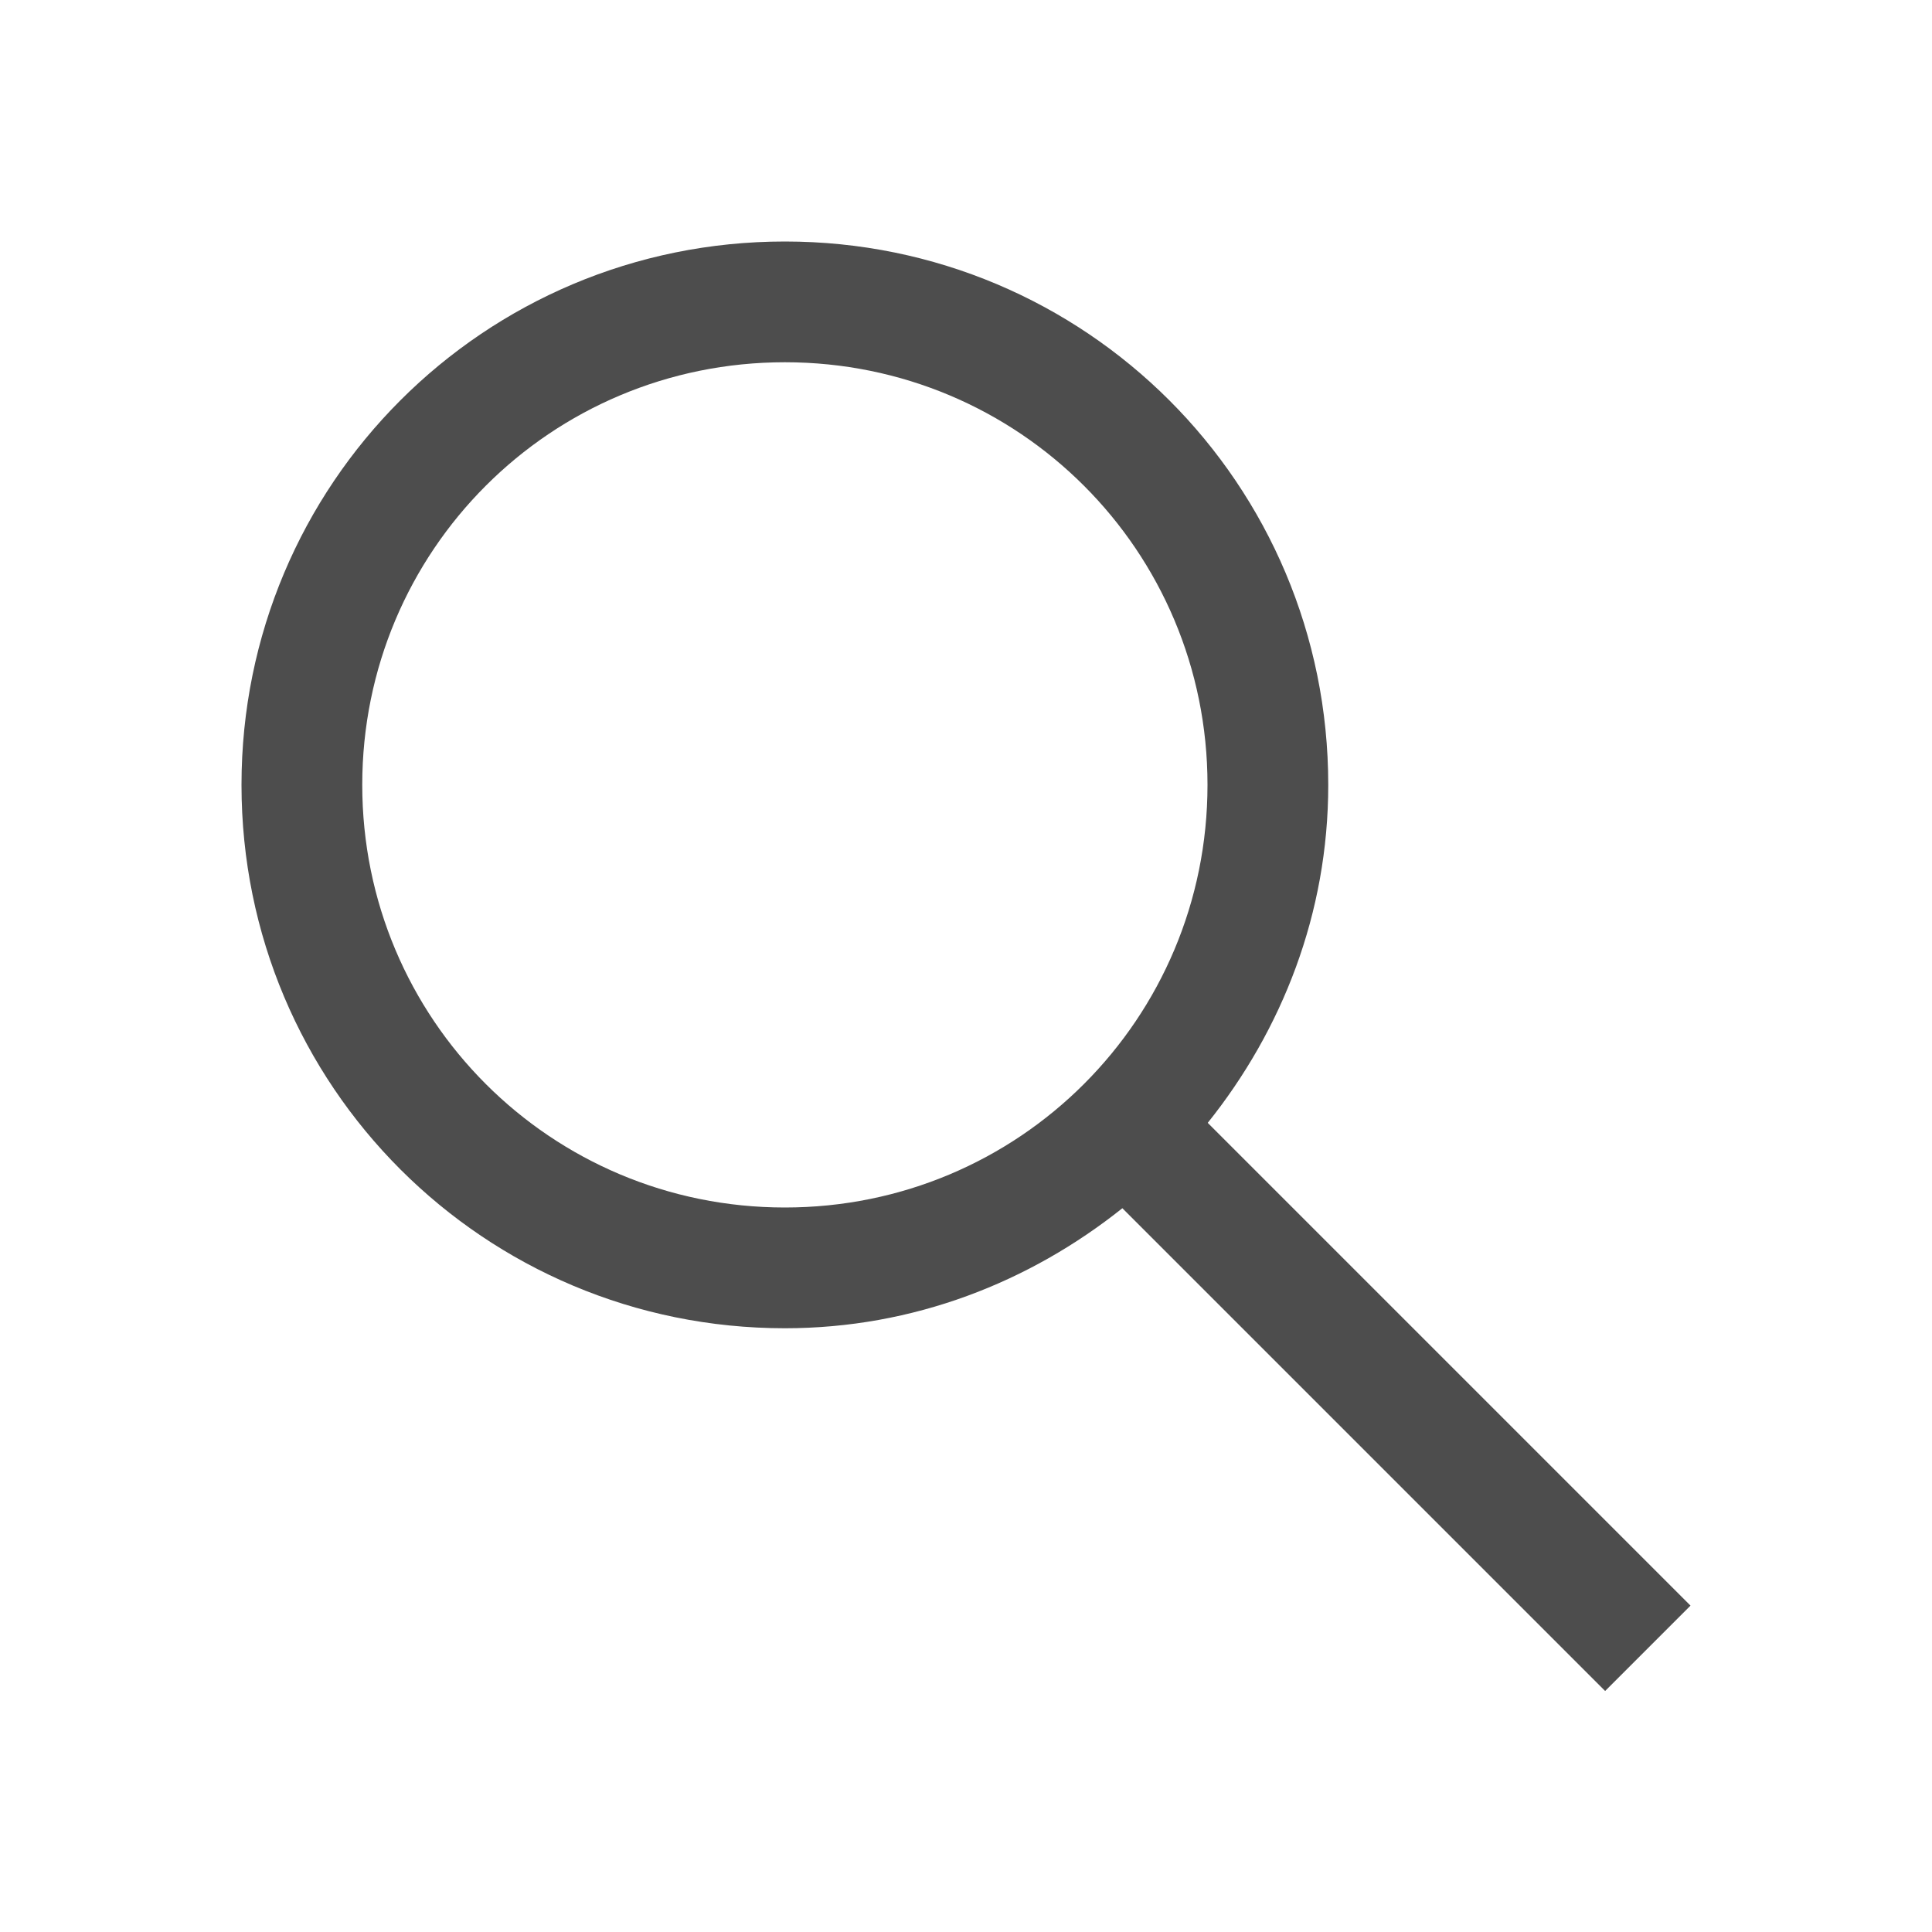
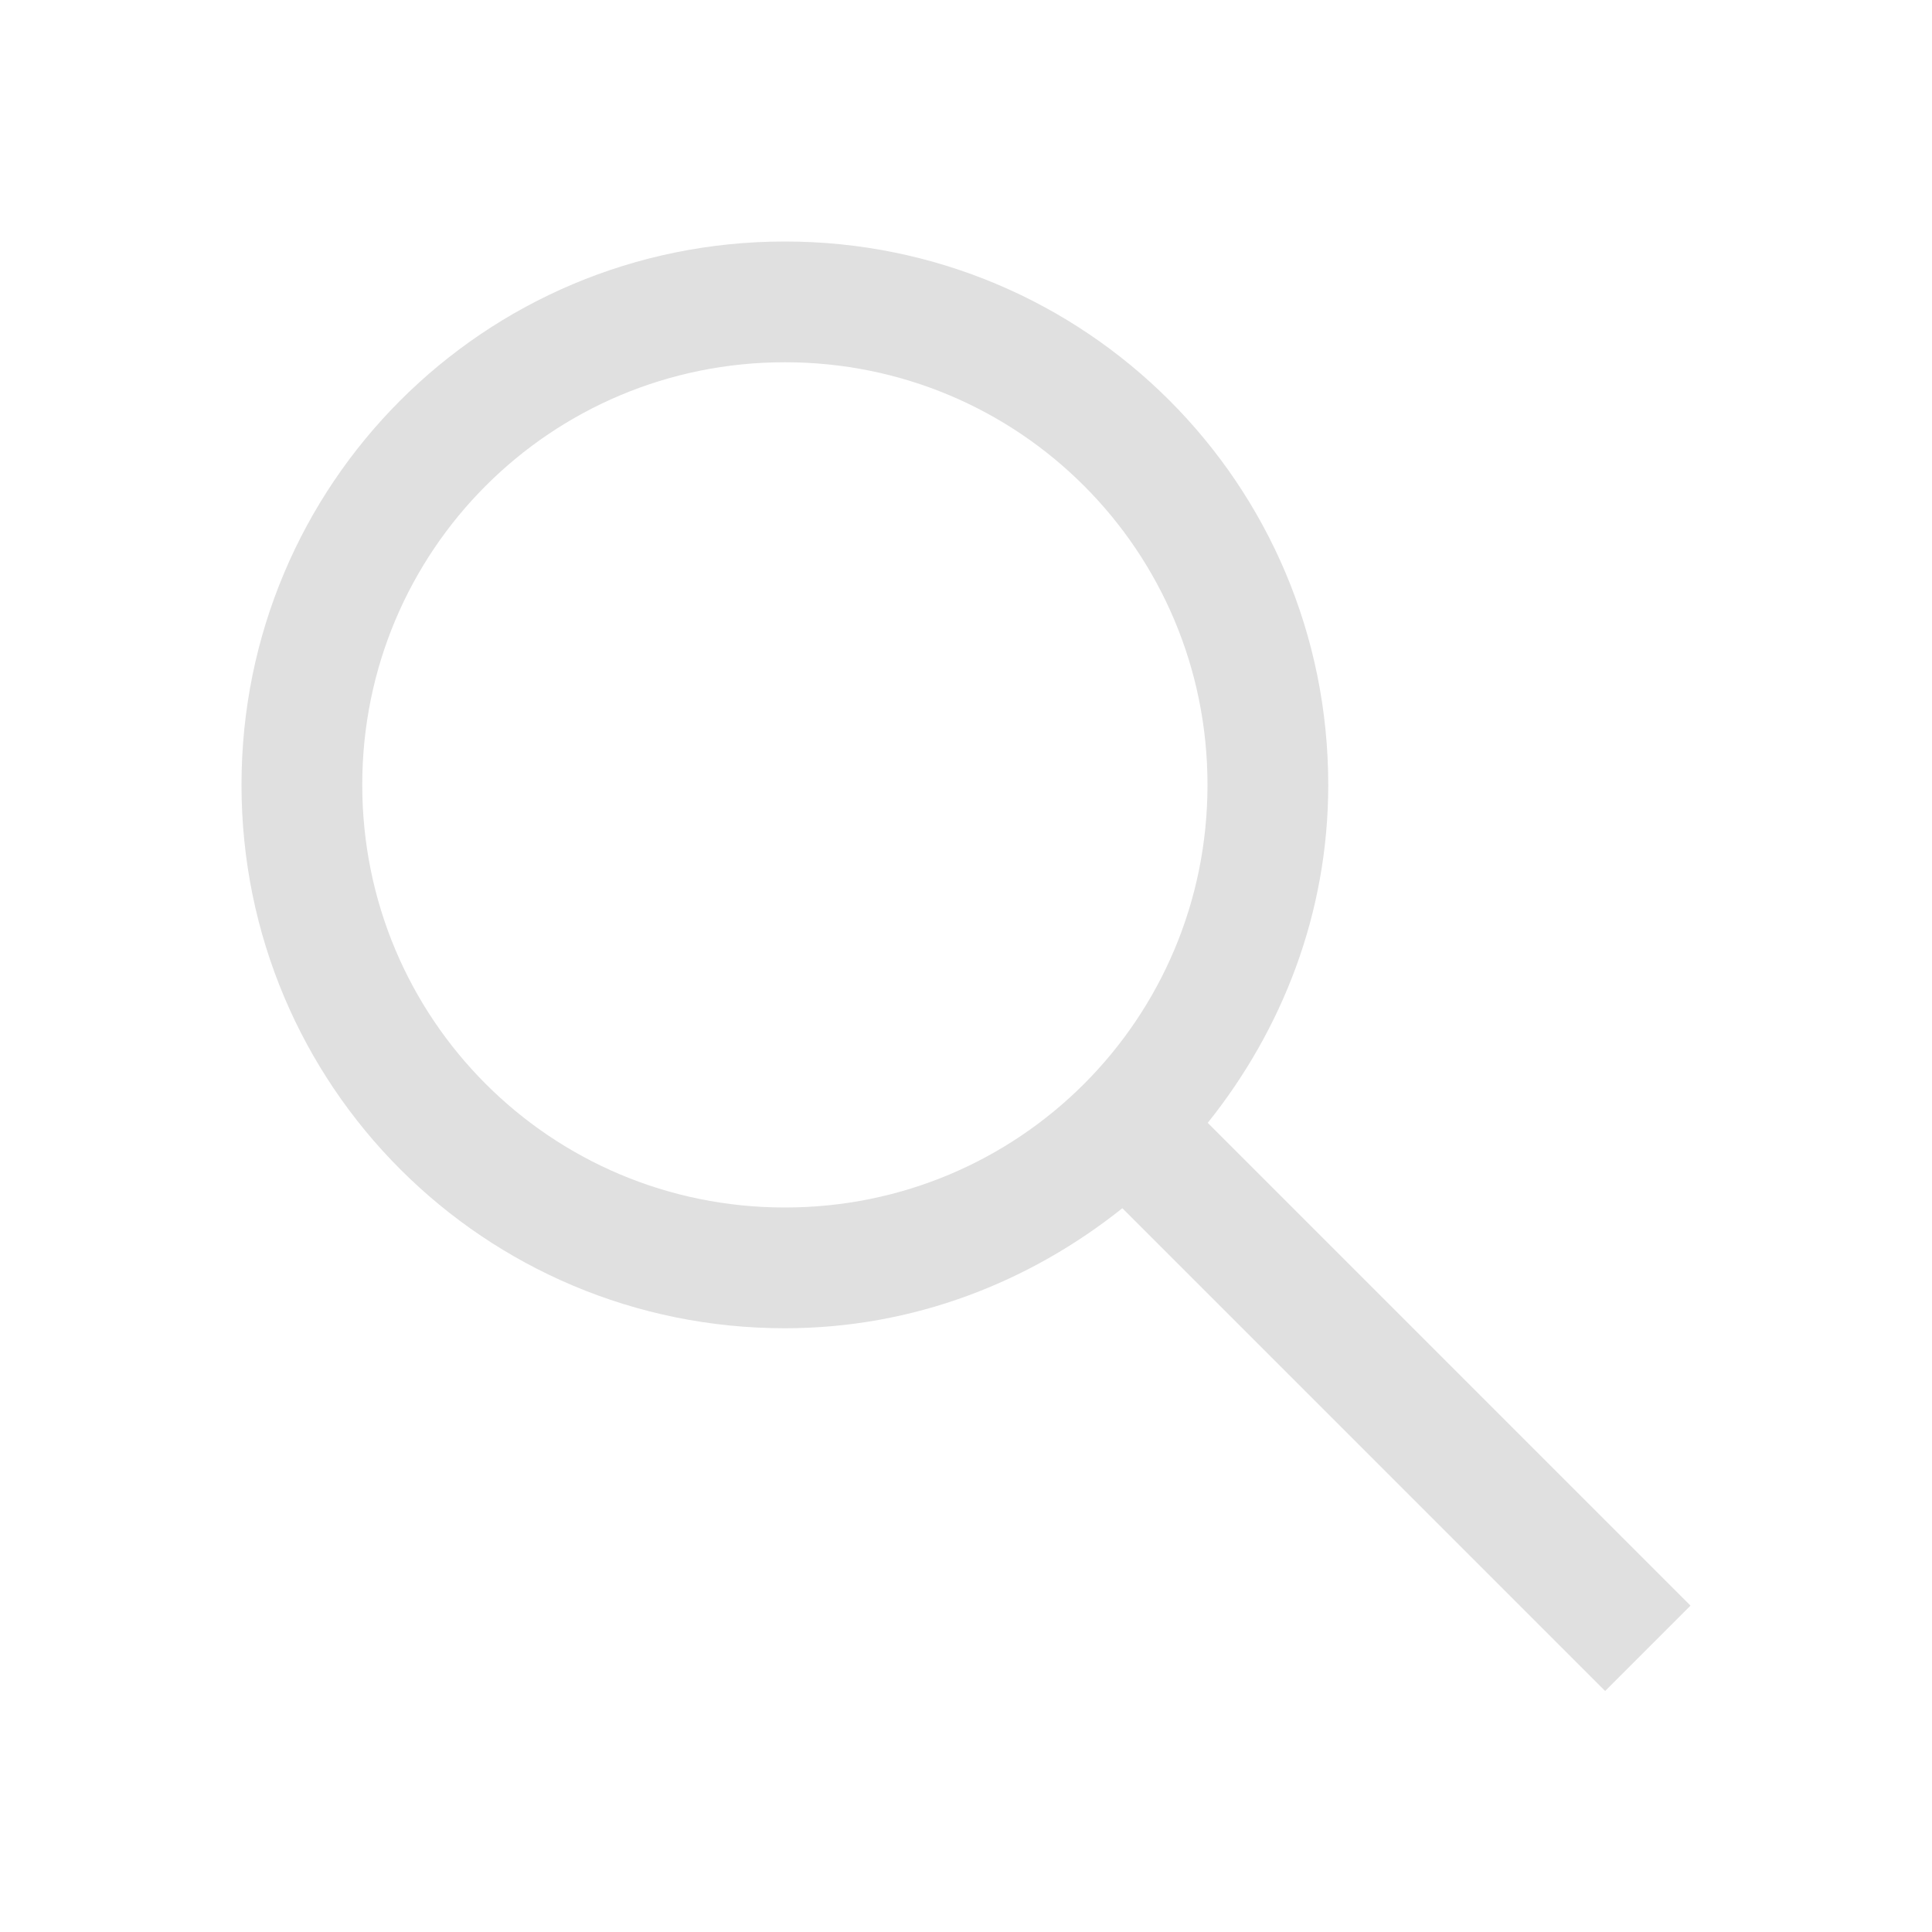
<svg xmlns="http://www.w3.org/2000/svg" viewBox="0 0 16 16">
  <defs id="defs3051">
    <style type="text/css" id="current-color-scheme">
      .ColorScheme-Text {
-         color:#4d4d4d;
+         color:#e0e0e0;
      }
      </style>
  </defs>
  <path style="fill:currentColor;fill-opacity:1;stroke:none" d="M 6.5 2 C 4.007 2 2 4.01 2 6.5 C 2 8.993 4.01 11 6.5 11 C 7.564 11 8.526 10.619 9.295 10.006 L 13.293 14.004 L 14 13.297 L 10.002 9.299 C 10.618 8.529 11 7.565 11 6.5 C 11 4.007 8.99 2 6.5 2 z M 6.5 3 C 8.439 3 10 4.561 10 6.5 C 10 8.439 8.439 10 6.5 10 C 4.561 10 3 8.439 3 6.5 C 3 4.561 4.561 3 6.5 3 z " class="ColorScheme-Text" />
</svg>
